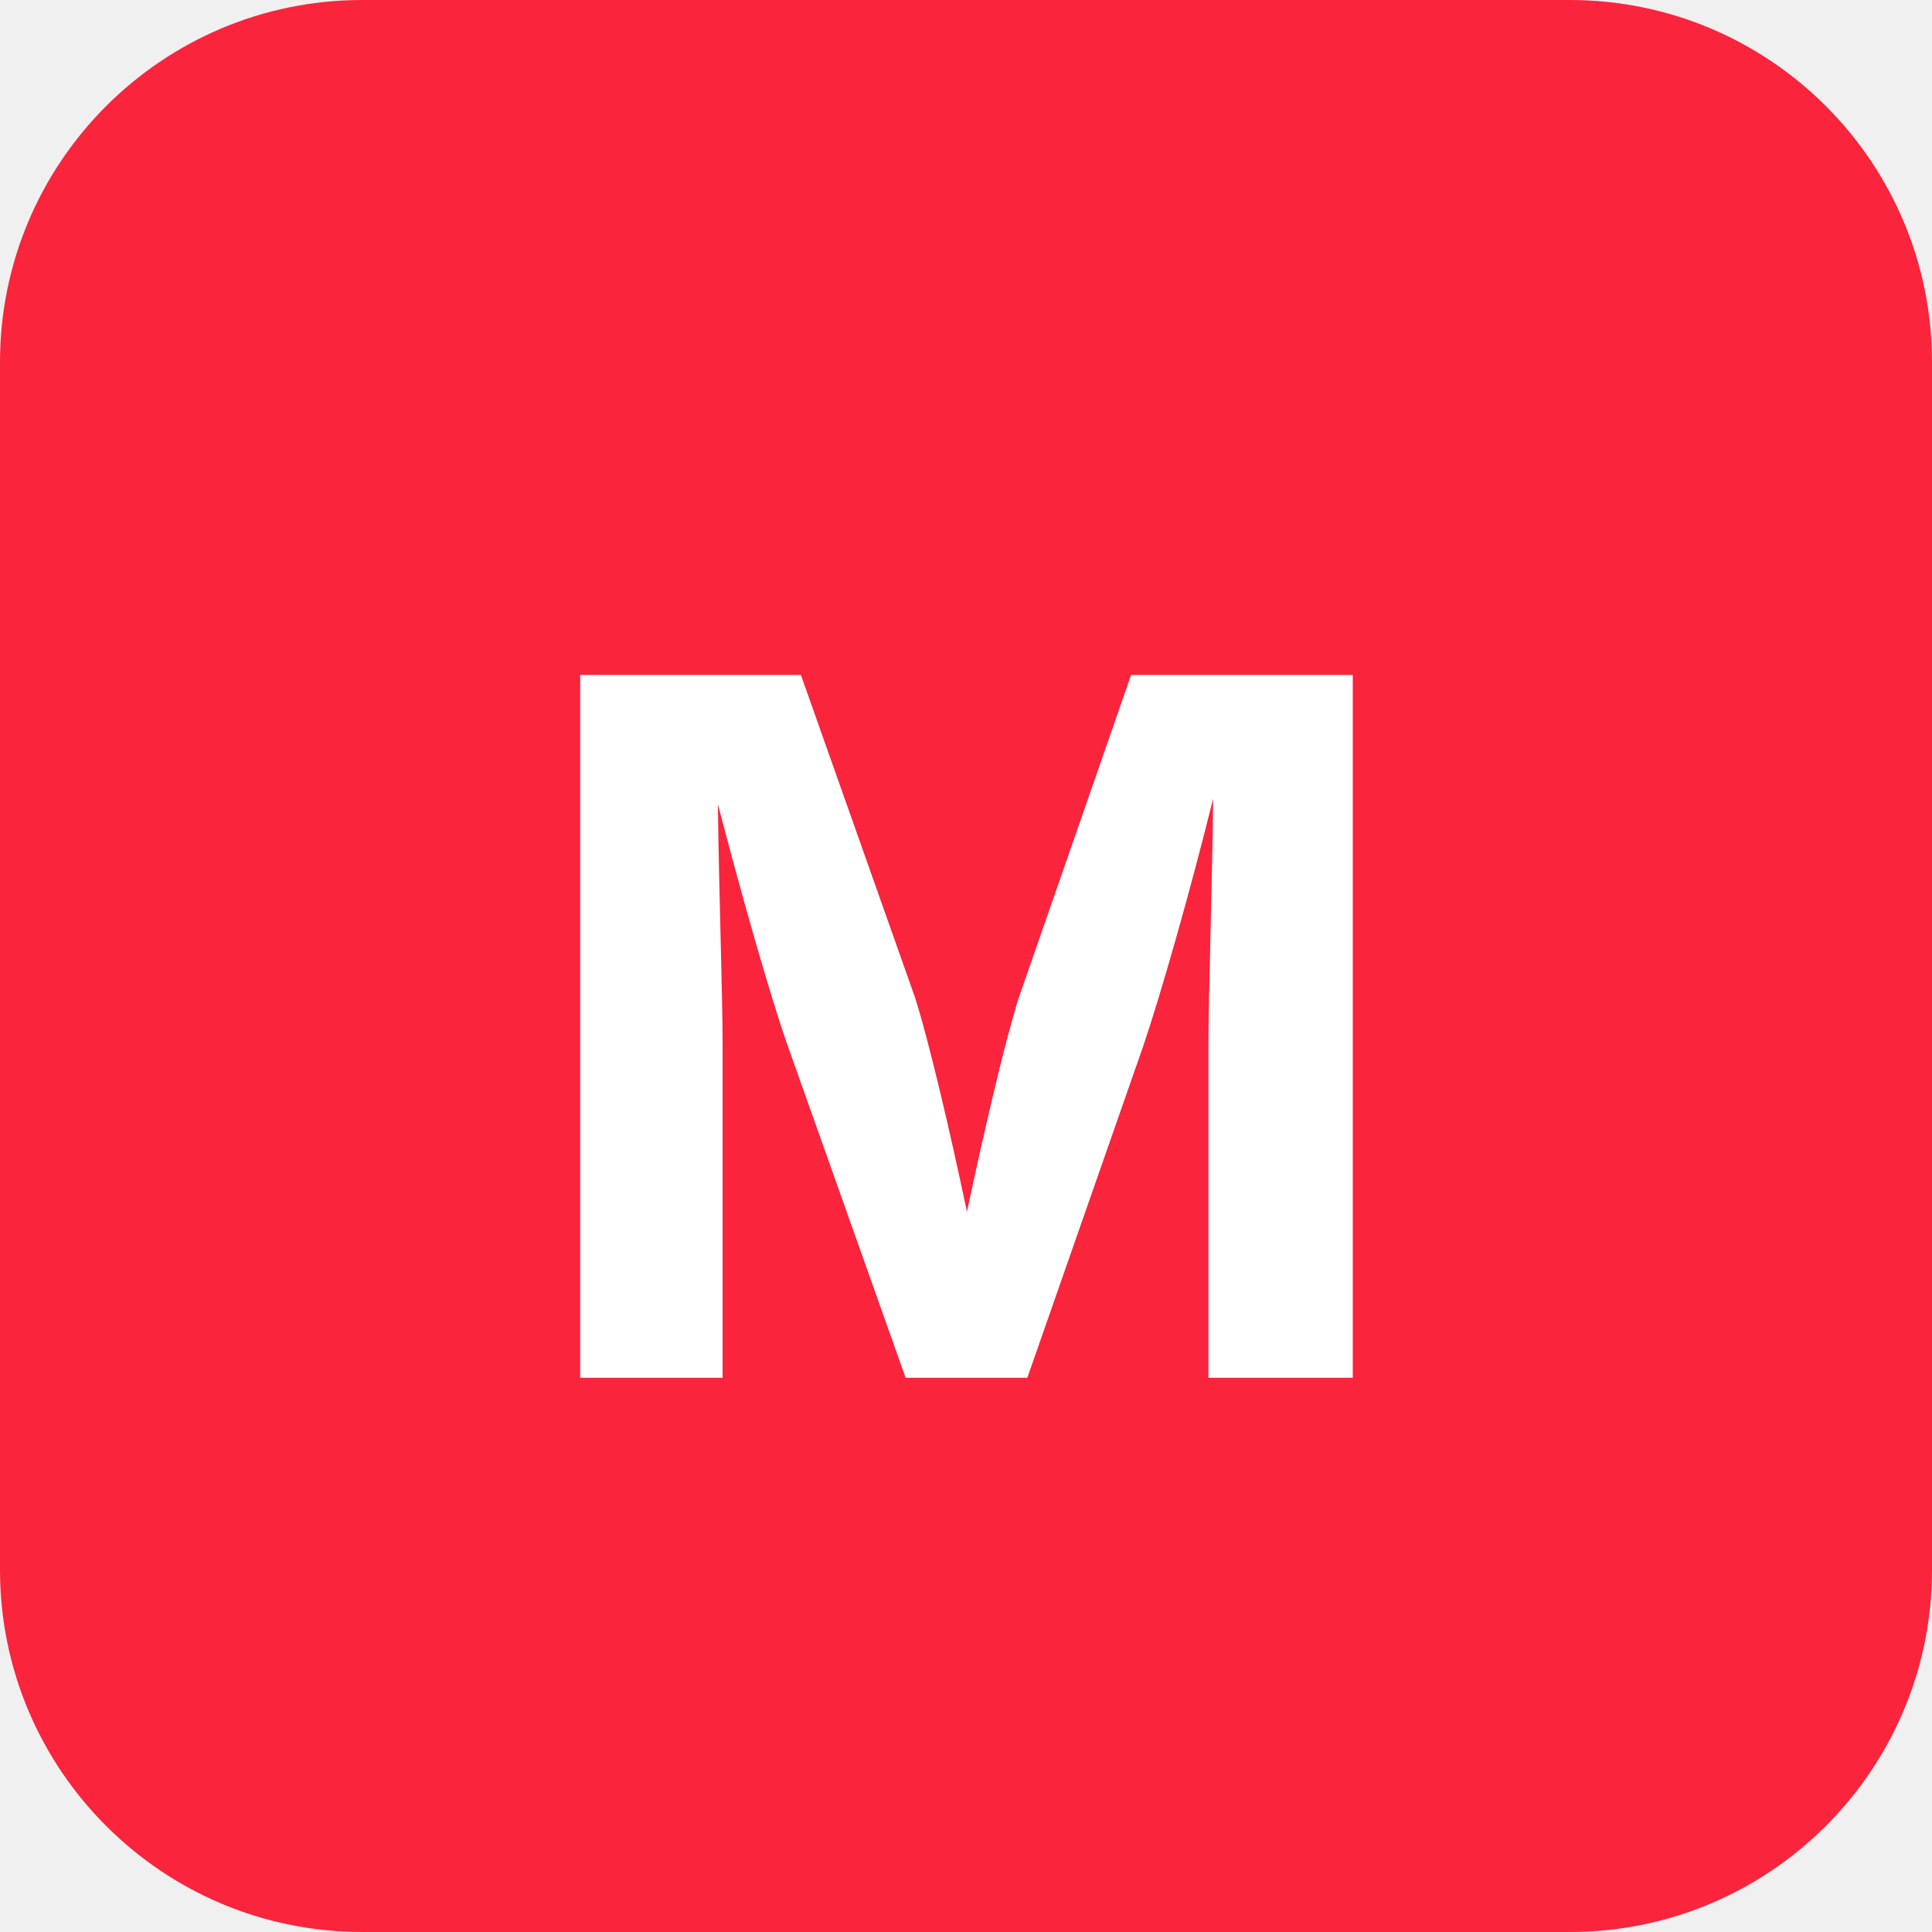
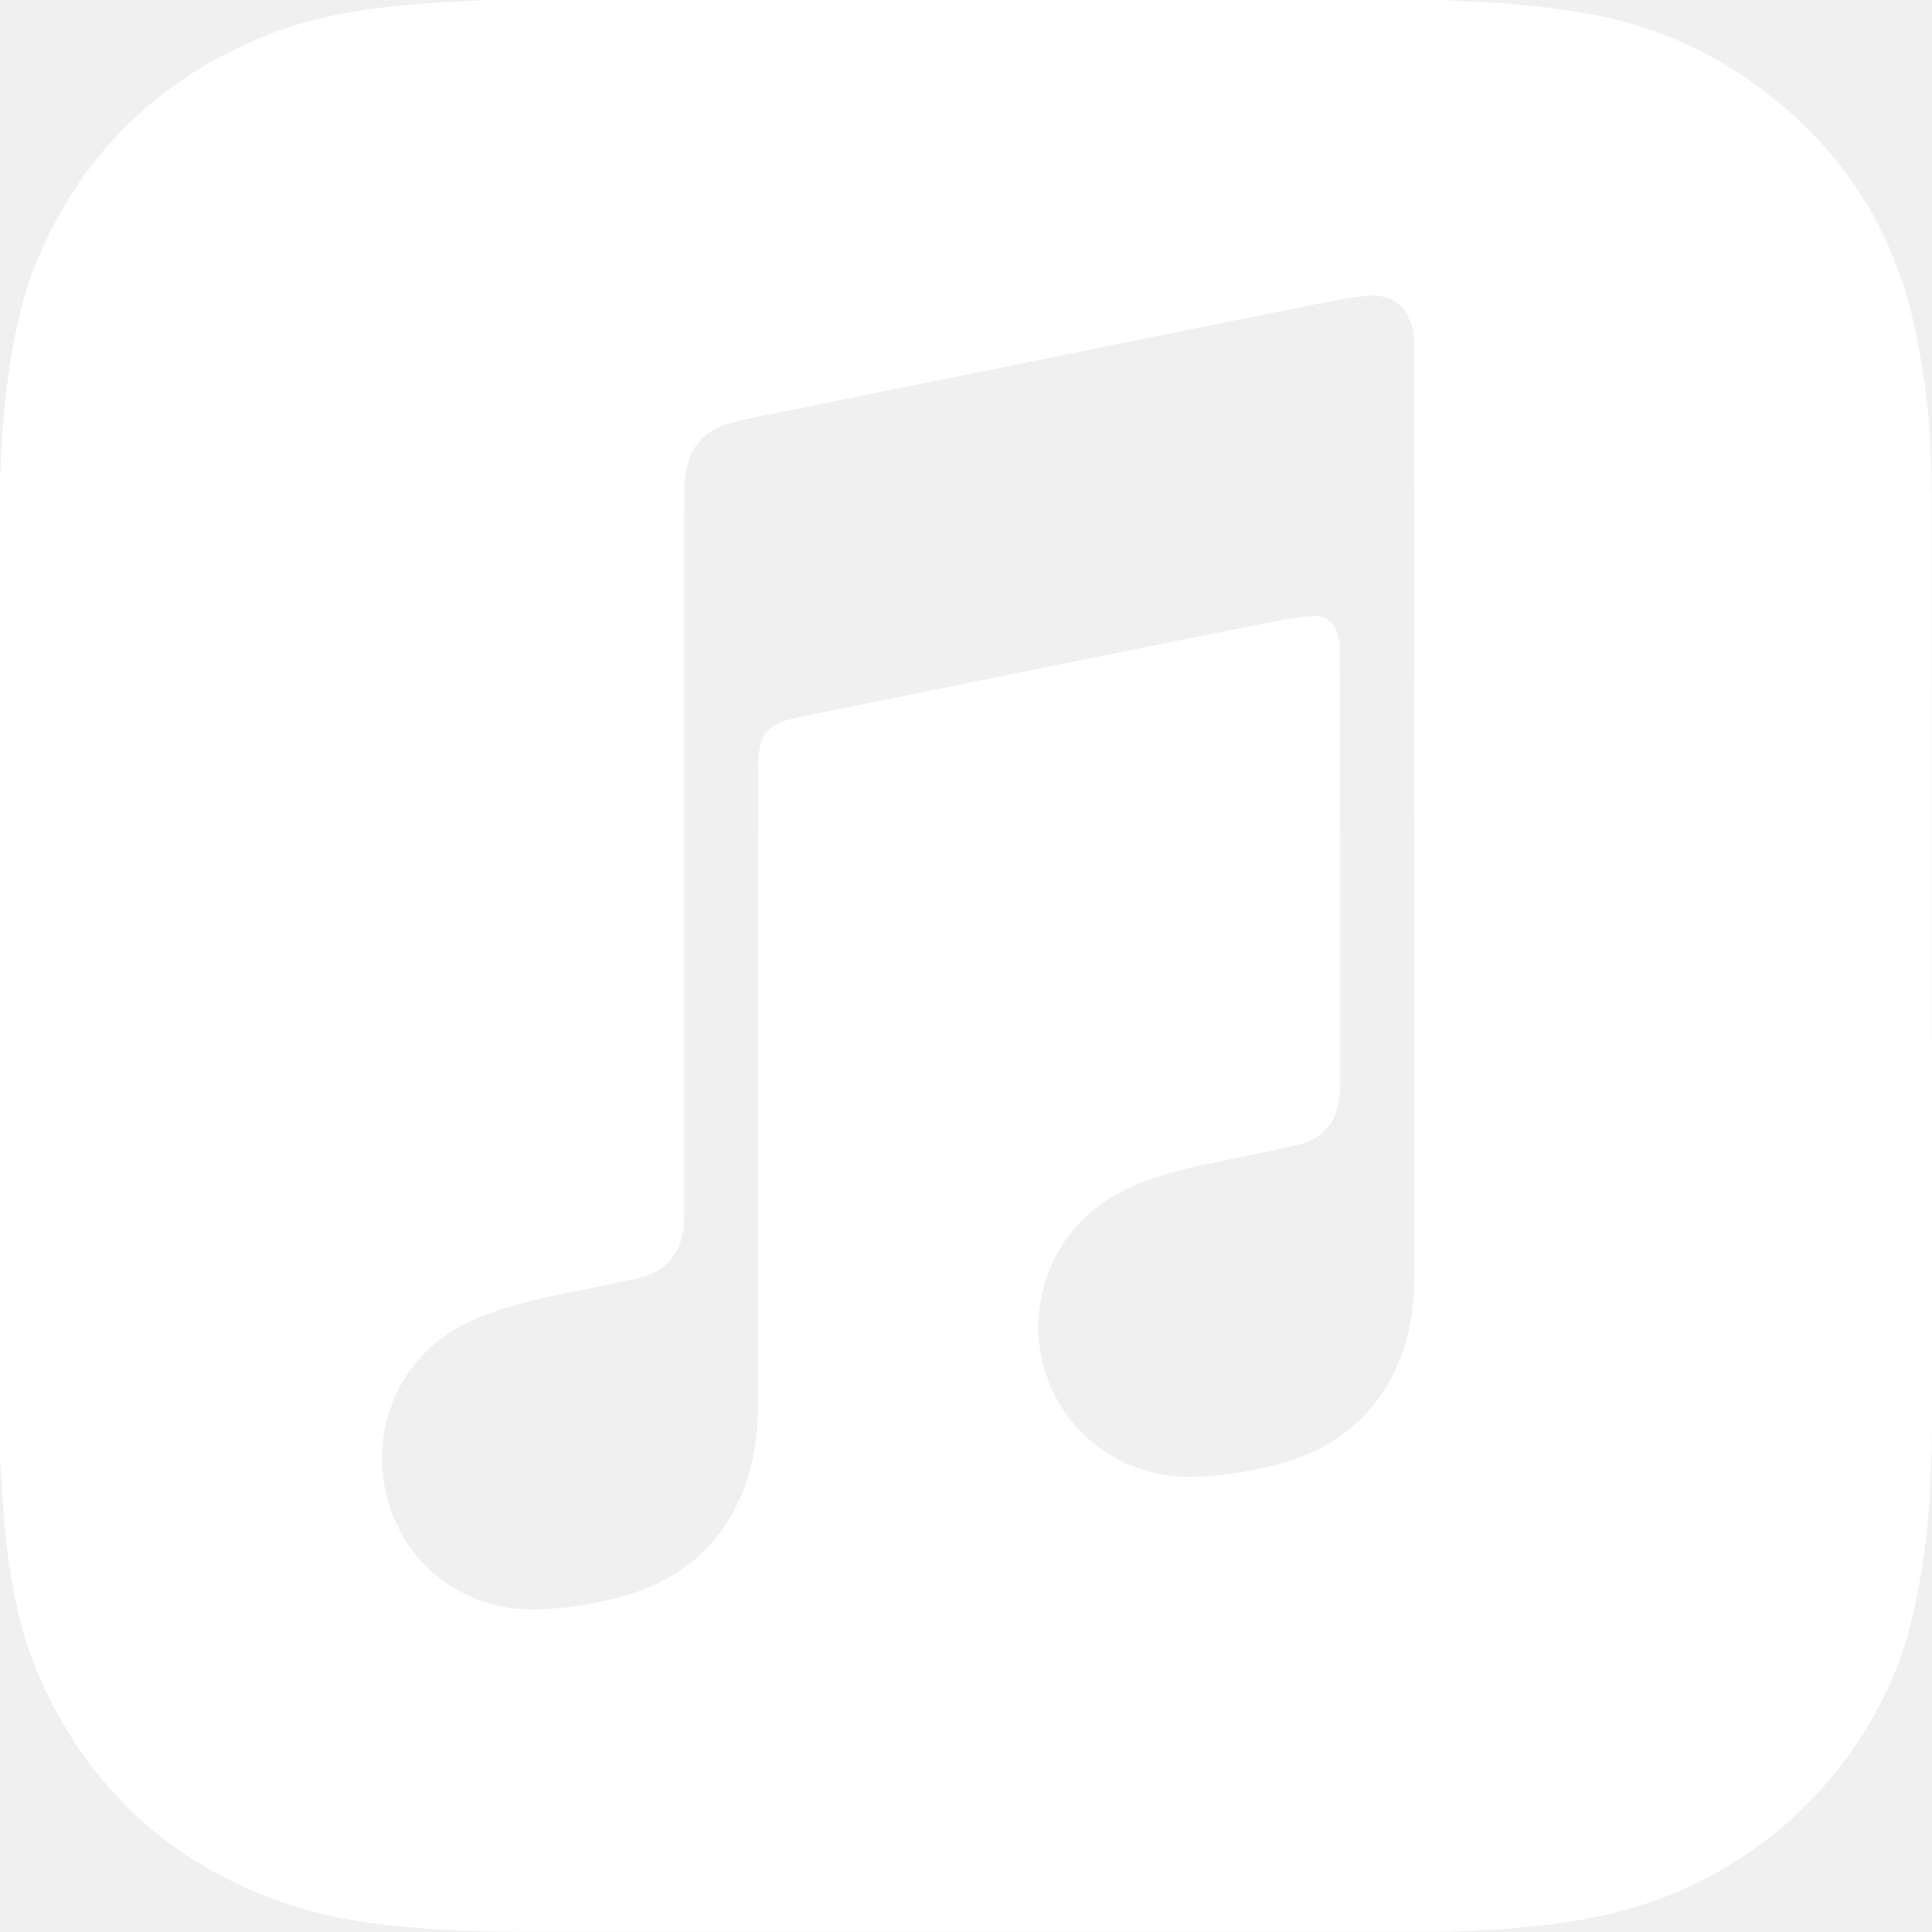
- <svg xmlns="http://www.w3.org/2000/svg" viewBox="0 0 32 32" width="32" height="32">
-   <rect width="32" height="32" rx="6" fill="#FA243C" />
-   <text x="16" y="17" text-anchor="middle" dominant-baseline="central" font-family="Inter, system-ui, -apple-system, sans-serif" font-size="16" font-weight="700" fill="#FFFFFF">M</text>
+ <svg xmlns="http://www.w3.org/2000/svg" fill="#FFFFFF" role="img" viewBox="0 0 24 24">
+   <path d="M23.994 6.124a9.23 9.23 0 00-.24-2.19c-.317-1.31-1.062-2.31-2.18-3.043a5.022 5.022 0 00-1.877-.726 10.496 10.496 0 00-1.564-.15c-.04-.003-.083-.01-.124-.013H5.986c-.152.01-.303.017-.455.026-.747.043-1.49.123-2.193.4-1.336.53-2.3 1.452-2.865 2.78-.192.448-.292.925-.363 1.408-.056.392-.088.785-.1 1.18 0 .032-.007.062-.01.093v12.223c.01.14.017.283.027.424.05.815.154 1.624.497 2.373.65 1.42 1.738 2.353 3.234 2.801.42.127.856.187 1.293.228.555.053 1.11.06 1.667.06h11.03a12.5 12.5 0 001.57-.1c.822-.106 1.596-.35 2.295-.81a5.046 5.046 0 001.88-2.207c.186-.42.293-.87.37-1.324.113-.675.138-1.358.137-2.04-.002-3.8 0-7.595-.003-11.393zm-6.423 3.99v5.712c0 .417-.058.827-.244 1.206-.29.59-.76.962-1.388 1.14-.35.1-.706.157-1.07.173-.95.045-1.773-.6-1.943-1.536a1.88 1.88 0 011.038-2.022c.323-.16.67-.25 1.018-.324.378-.082.758-.153 1.134-.24.274-.063.457-.23.51-.516a.904.904 0 00.02-.193c0-1.815 0-3.63-.002-5.443a.725.725 0 00-.026-.185c-.04-.15-.15-.243-.304-.234-.16.01-.318.035-.475.066-.76.15-1.52.303-2.28.456l-2.325.47-1.374.278c-.016.003-.032.01-.048.013-.277.077-.377.203-.39.49-.002.042 0 .086 0 .13-.002 2.602 0 5.204-.003 7.805 0 .42-.047.836-.215 1.227-.278.64-.77 1.04-1.434 1.233-.35.1-.71.16-1.075.172-.96.036-1.755-.6-1.92-1.544-.14-.812.23-1.685 1.154-2.075.357-.15.73-.232 1.108-.31.287-.06.575-.116.86-.177.383-.083.583-.323.6-.714v-.15c0-2.96 0-5.922.002-8.882 0-.123.013-.25.042-.37.07-.285.273-.448.546-.518.255-.066.515-.112.774-.165.733-.15 1.466-.296 2.2-.444l2.27-.46c.67-.134 1.34-.27 2.01-.403.22-.043.442-.088.663-.106.31-.025.523.17.554.482.008.073.012.148.012.223.002 1.91.002 3.822 0 5.732z" />
</svg>
